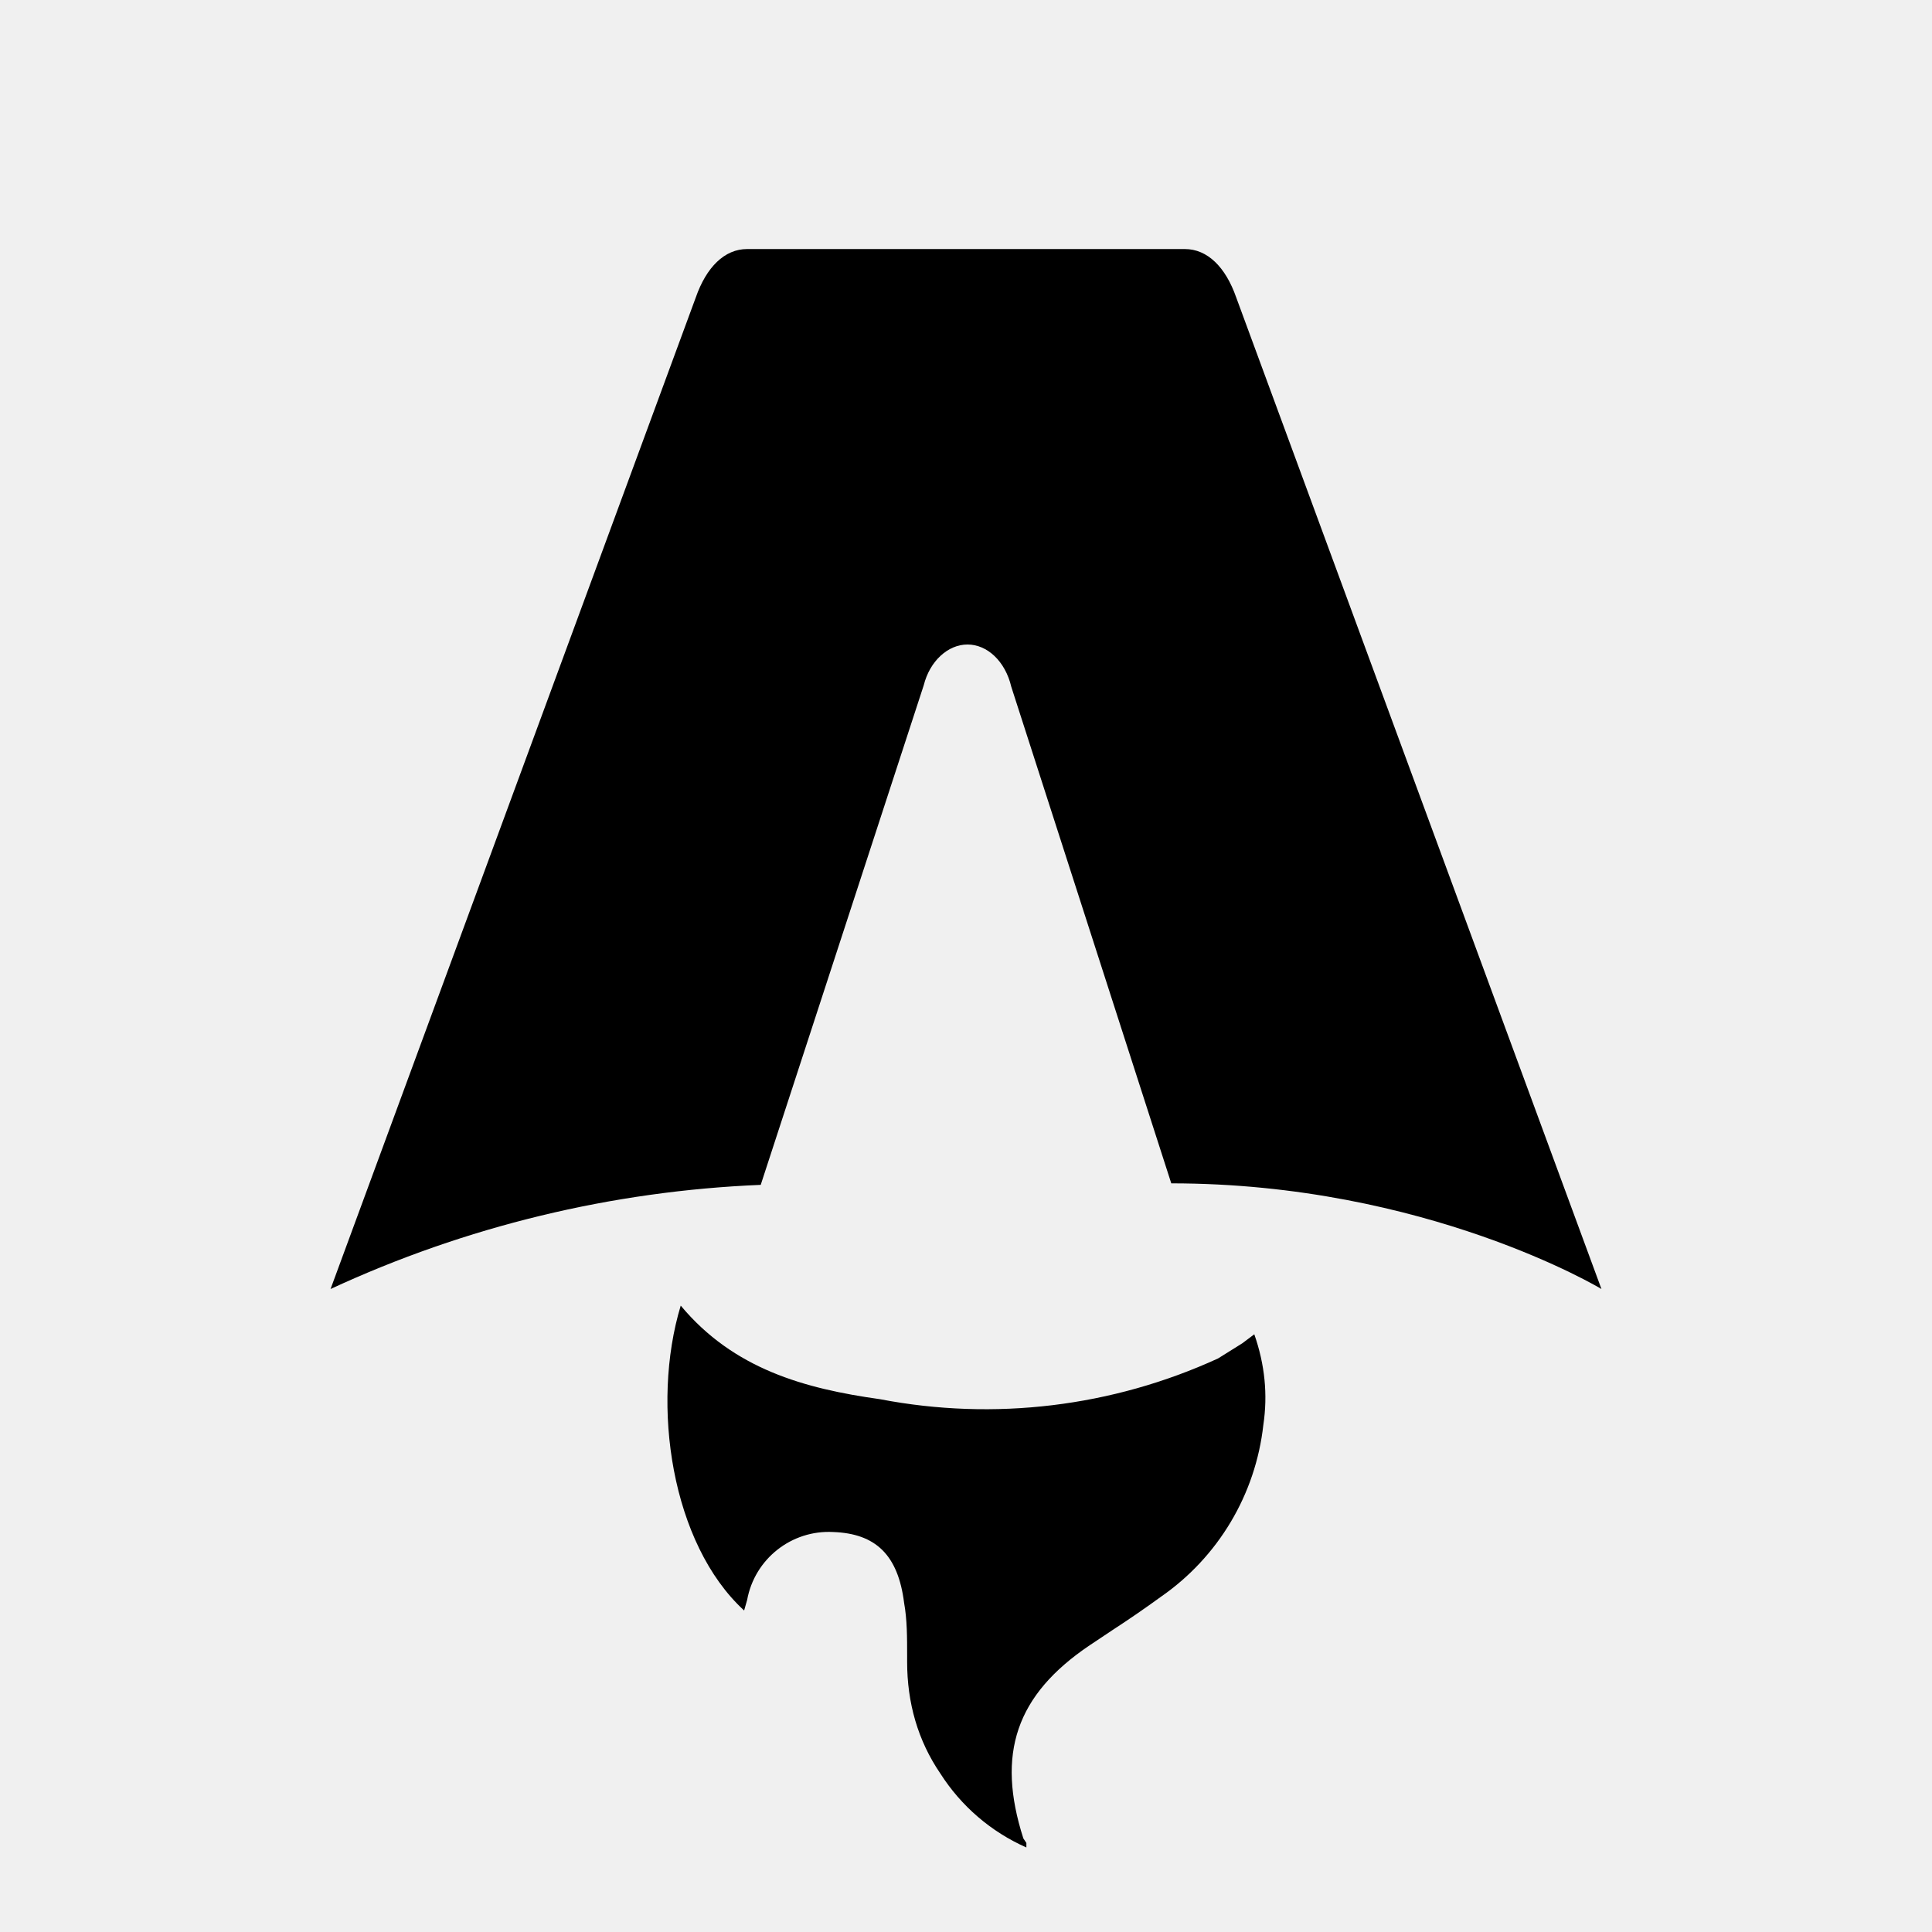
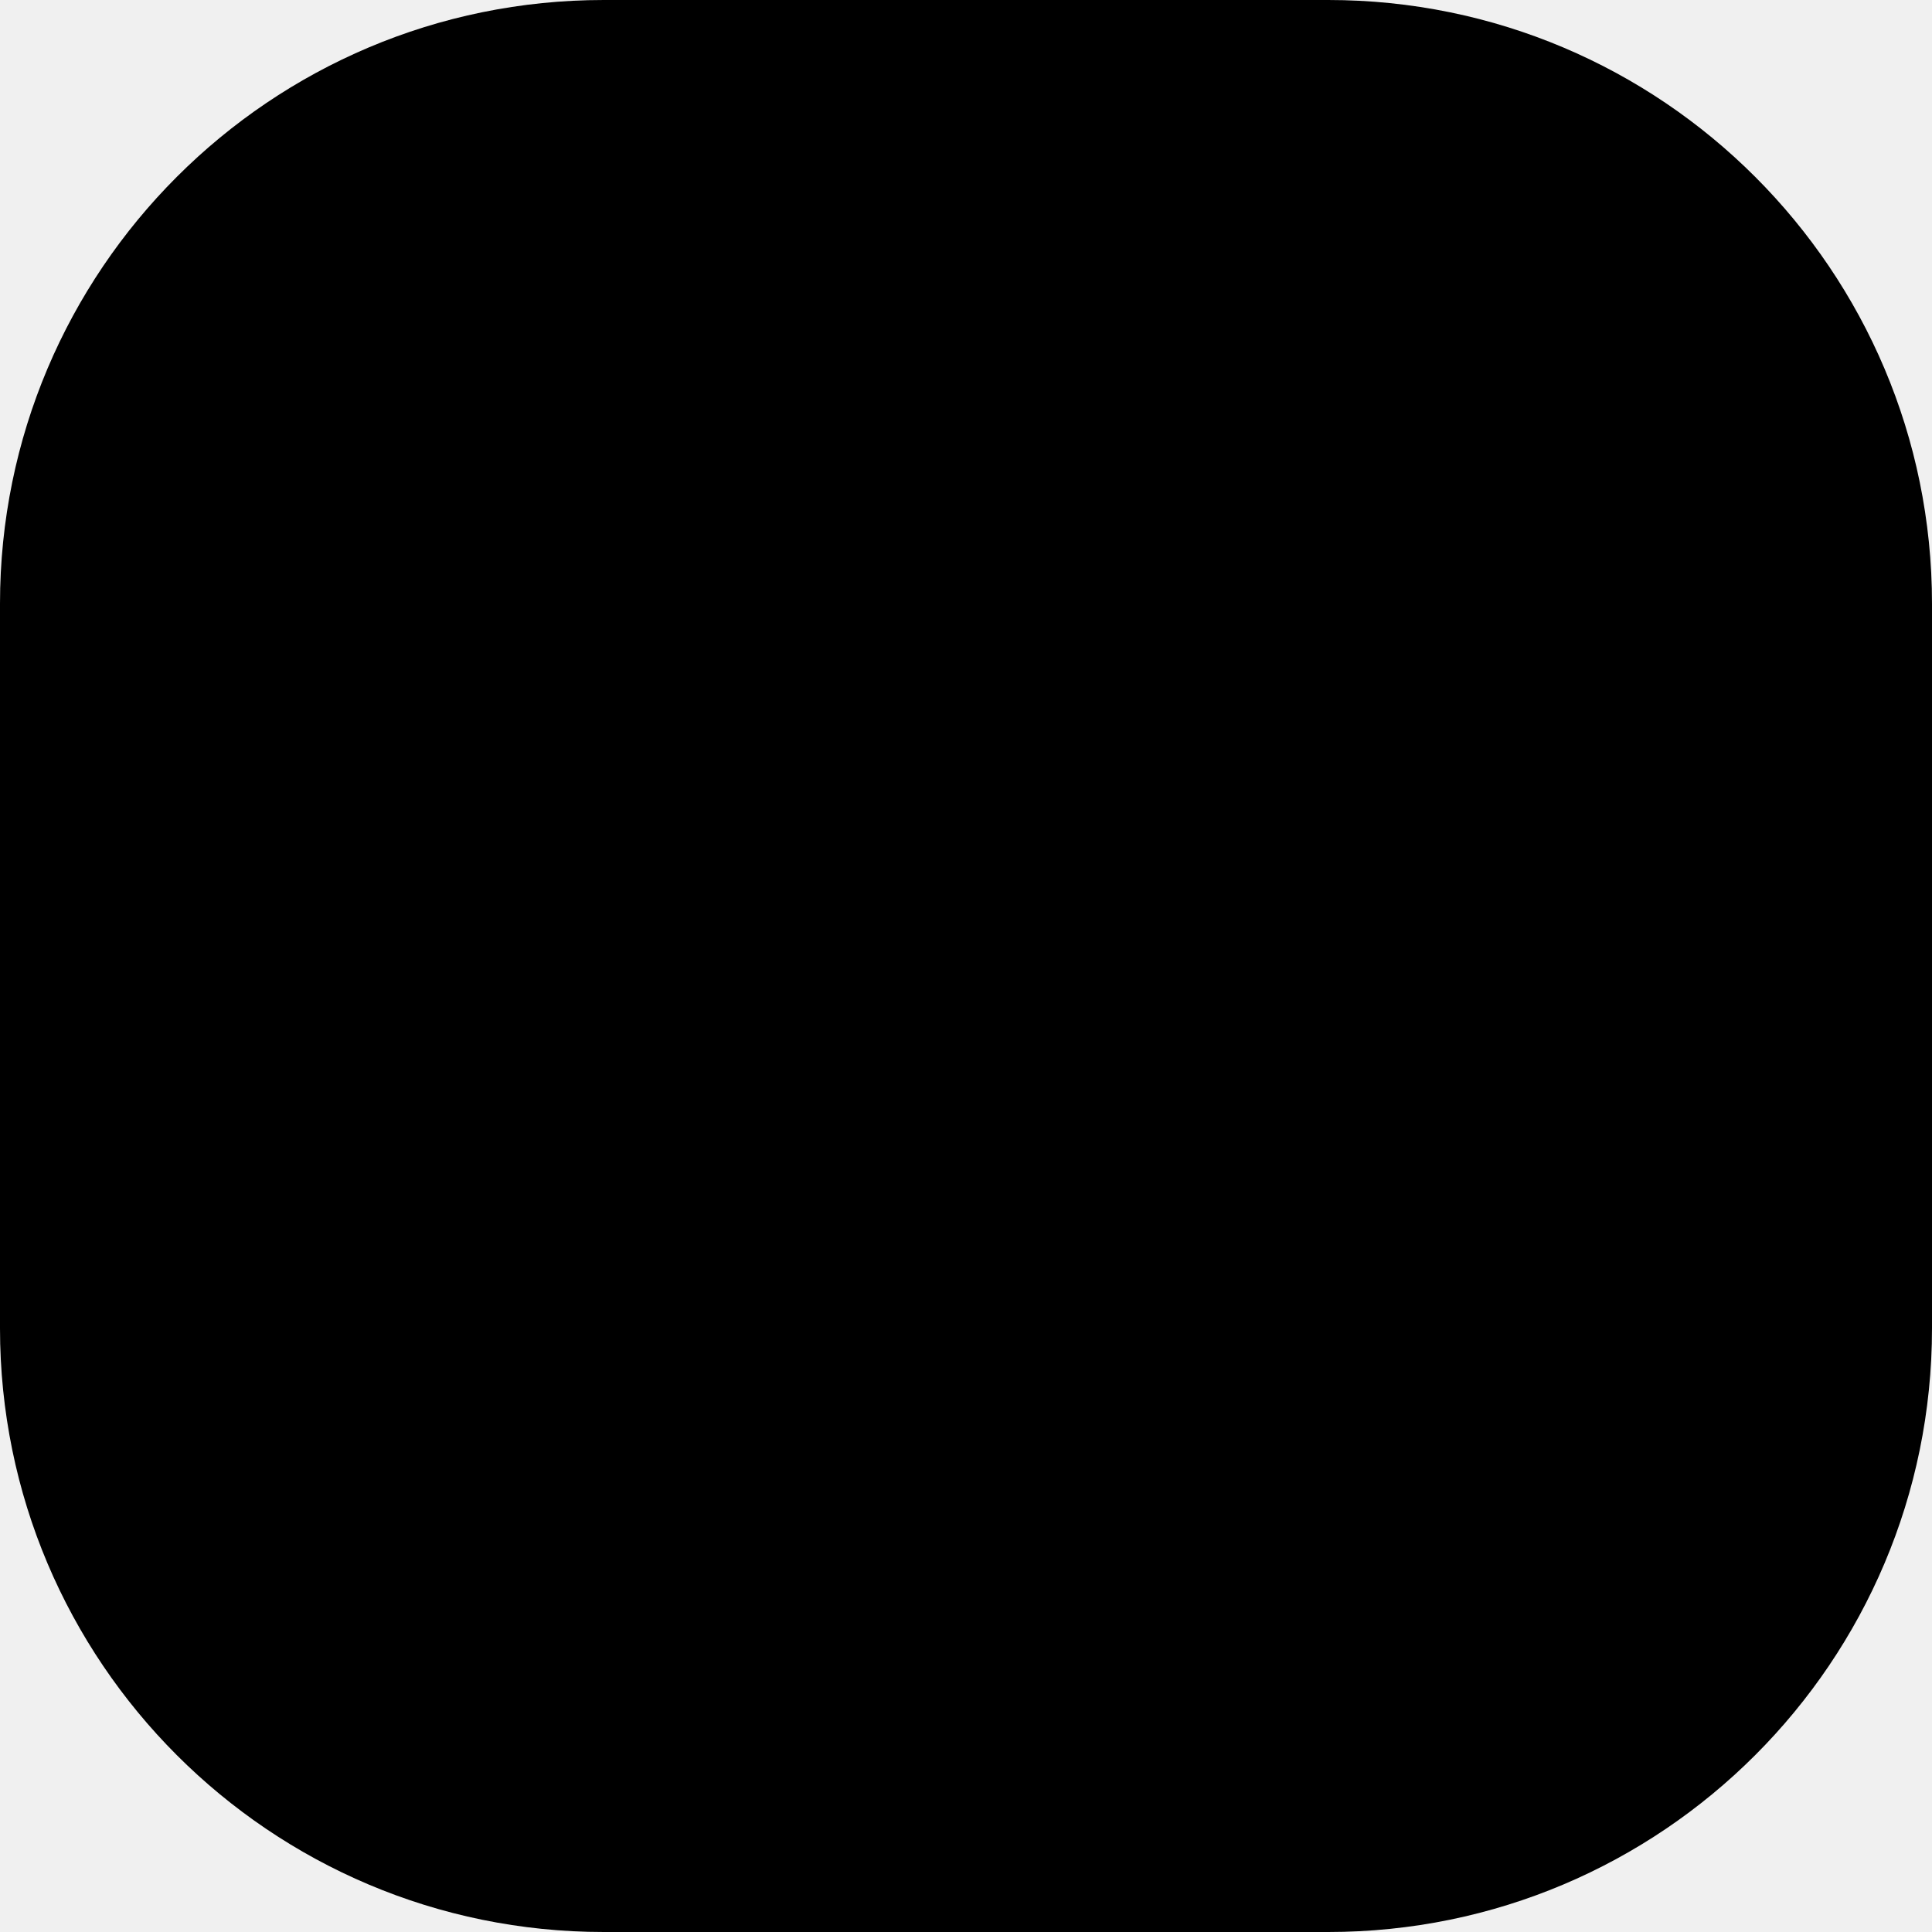
- <svg xmlns="http://www.w3.org/2000/svg" fill="none" viewBox="0 0 128 128">
-   <path d="M50.4 78.5a75.1 75.1 0 0 0-28.5 6.9l24.2-65.7c.7-2 1.9-3.2 3.4-3.2h29c1.5 0 2.7 1.2 3.4 3.2l24.2 65.7s-11.6-7-28.5-7L67 45.5c-.4-1.7-1.6-2.8-2.9-2.8-1.3 0-2.5 1.1-2.9 2.7L50.4 78.5Zm-1.1 28.2Zm-4.2-20.2c-2 6.6-.6 15.8 4.2 20.2a17.5 17.5 0 0 1 .2-.7 5.5 5.5 0 0 1 5.7-4.5c2.8.1 4.3 1.5 4.7 4.7.2 1.1.2 2.3.2 3.5v.4c0 2.7.7 5.2 2.2 7.4a13 13 0 0 0 5.7 4.9v-.3l-.2-.3c-1.8-5.6-.5-9.5 4.4-12.8l1.5-1a73 73 0 0 0 3.2-2.2 16 16 0 0 0 6.8-11.4c.3-2 .1-4-.6-6l-.8.6-1.6 1a37 37 0 0 1-22.4 2.7c-5-.7-9.7-2-13.2-6.2Z" />
+ <svg xmlns="http://www.w3.org/2000/svg" viewBox="0 0 32 32">
  <style>
-         path { fill: #000; }
-         @media (prefers-color-scheme: dark) {
-             path { fill: #FFF; }
-         }
-     </style>
+     rect { fill: oklch(90.5% 0.182 98.111); }
+     text { fill: oklch(28.6% 0.066 53.813); }
+     @media (prefers-color-scheme: dark) {
+       rect { fill: oklch(47.6% 0.114 61.907); }
+       text { fill: oklch(97.3% 0.071 103.193); }
+     }
+   </style>
+   <rect width="32" height="32" rx="10" />
+   <text x="16" y="16" text-anchor="middle" dominant-baseline="central" font-family="monospace" font-size="20" font-weight="400">~</text>
</svg>
